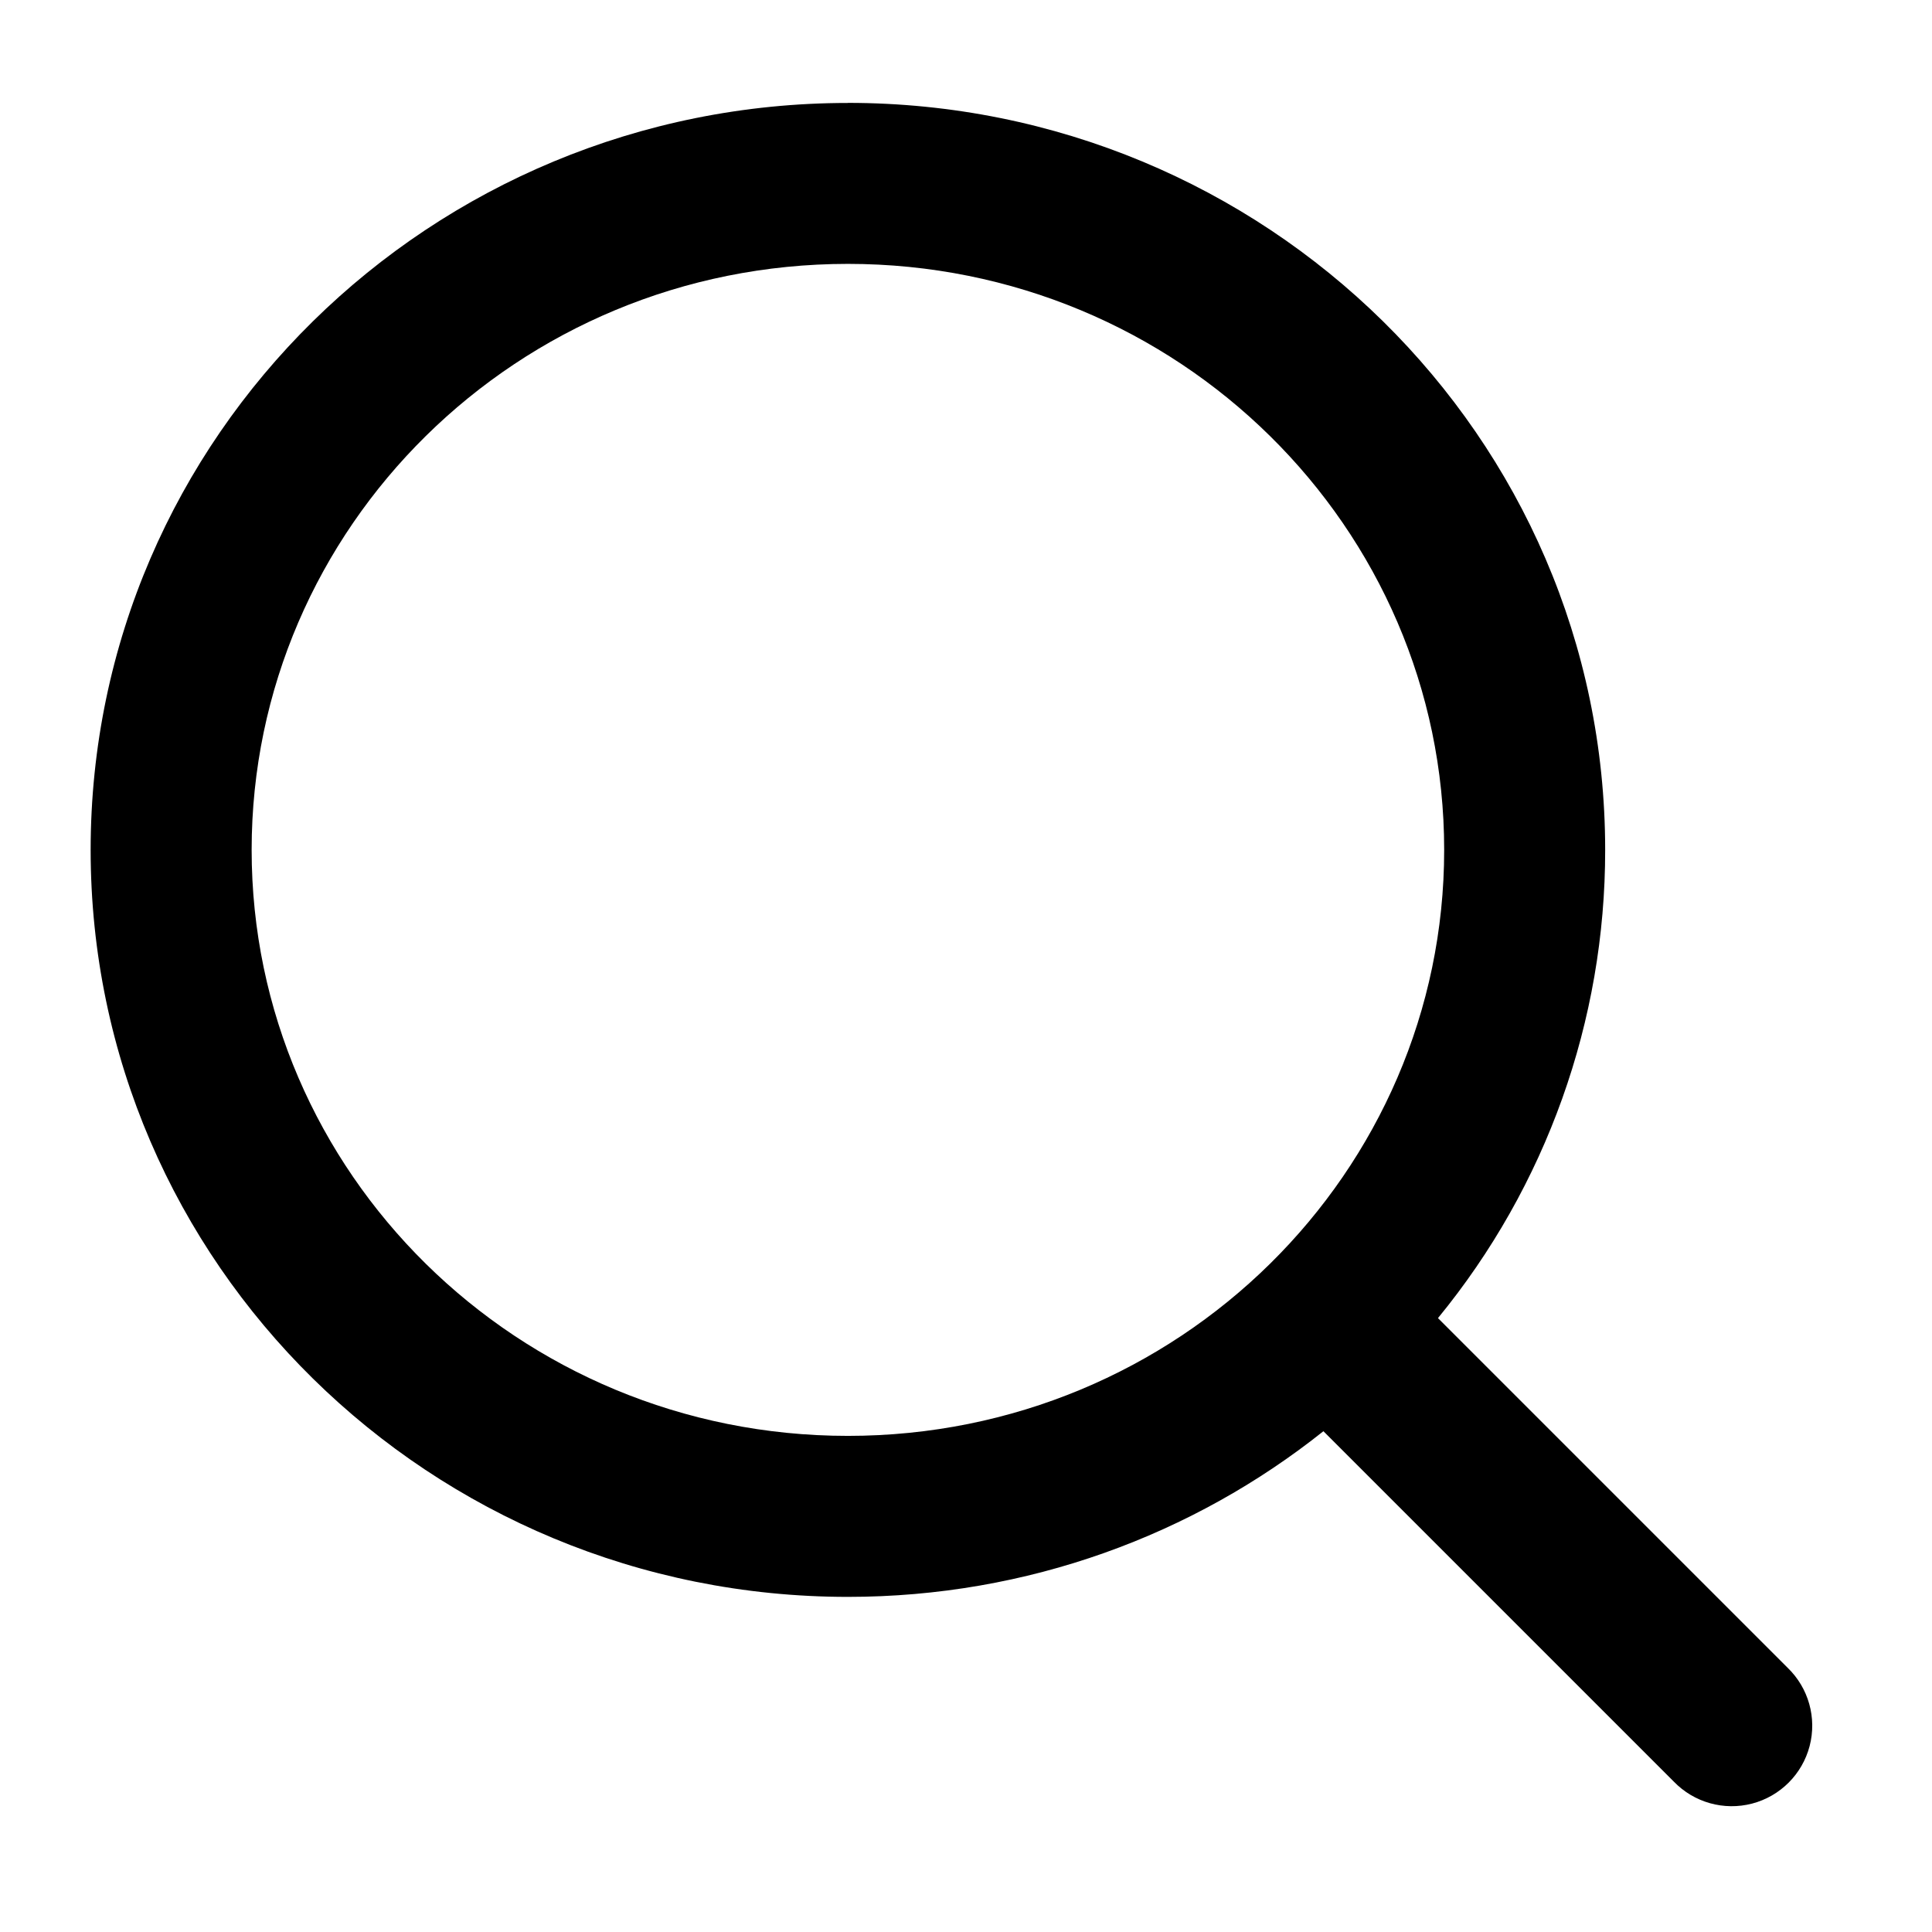
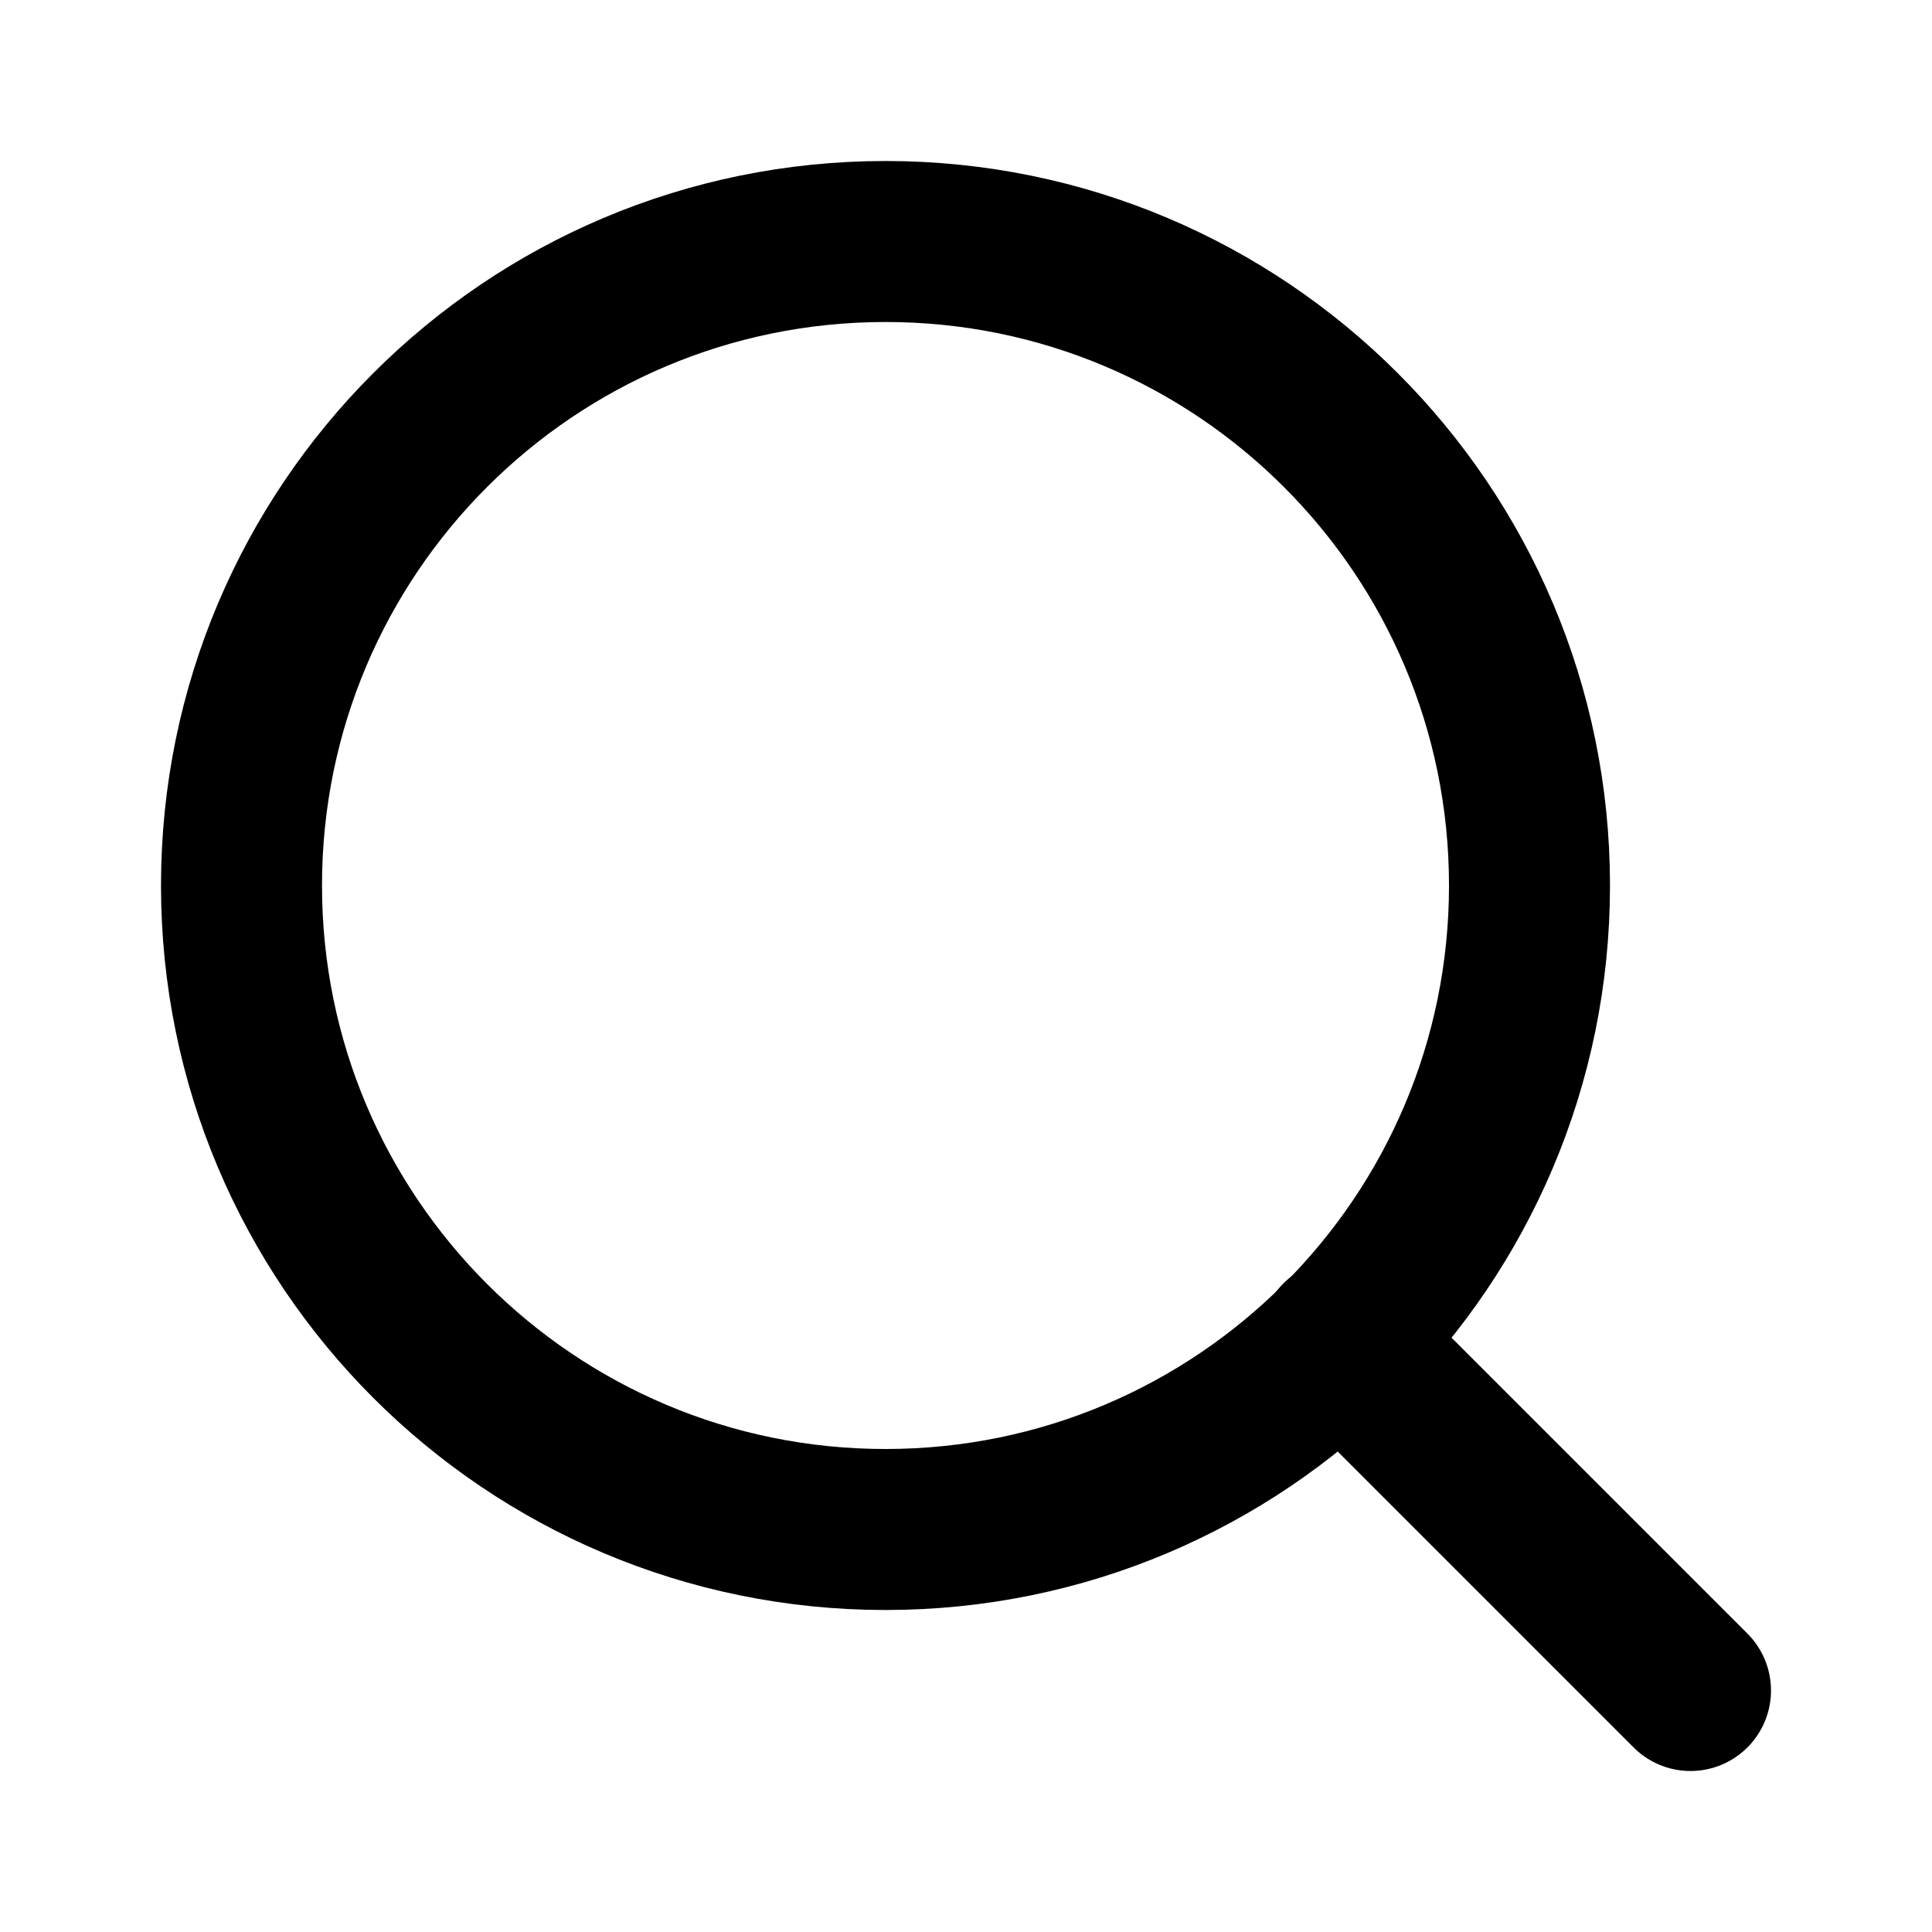
- <svg xmlns="http://www.w3.org/2000/svg" data-encore-id="icon" role="img" aria-hidden="true" class="Svg-sc-ytk21e-0 iYxpxA search-icon" viewBox="0 0 24 24">
-   <path d="M10.533 1.279c-5.18 0-9.407 4.14-9.407 9.279s4.226 9.279 9.407 9.279c2.234 0 4.29-.77 5.907-2.058l4.353 4.353a1 1 0 1 0 1.414-1.414l-4.344-4.344a9.157 9.157 0 0 0 2.077-5.816c0-5.14-4.226-9.28-9.407-9.28zm-7.407 9.279c0-4.006 3.302-7.28 7.407-7.28s7.407 3.274 7.407 7.28-3.302 7.279-7.407 7.279-7.407-3.273-7.407-7.28z" />
+ <svg xmlns="http://www.w3.org/2000/svg" width="24" height="24" viewBox="0 0 24 24" fill="none" stroke="currentColor" stroke-width="2" stroke-linecap="round" stroke-linejoin="round" aria-hidden="true">
+   <circle cx="11" cy="11" r="8" />
+   <line x1="21" y1="21" x2="16.65" y2="16.65" />
</svg>
